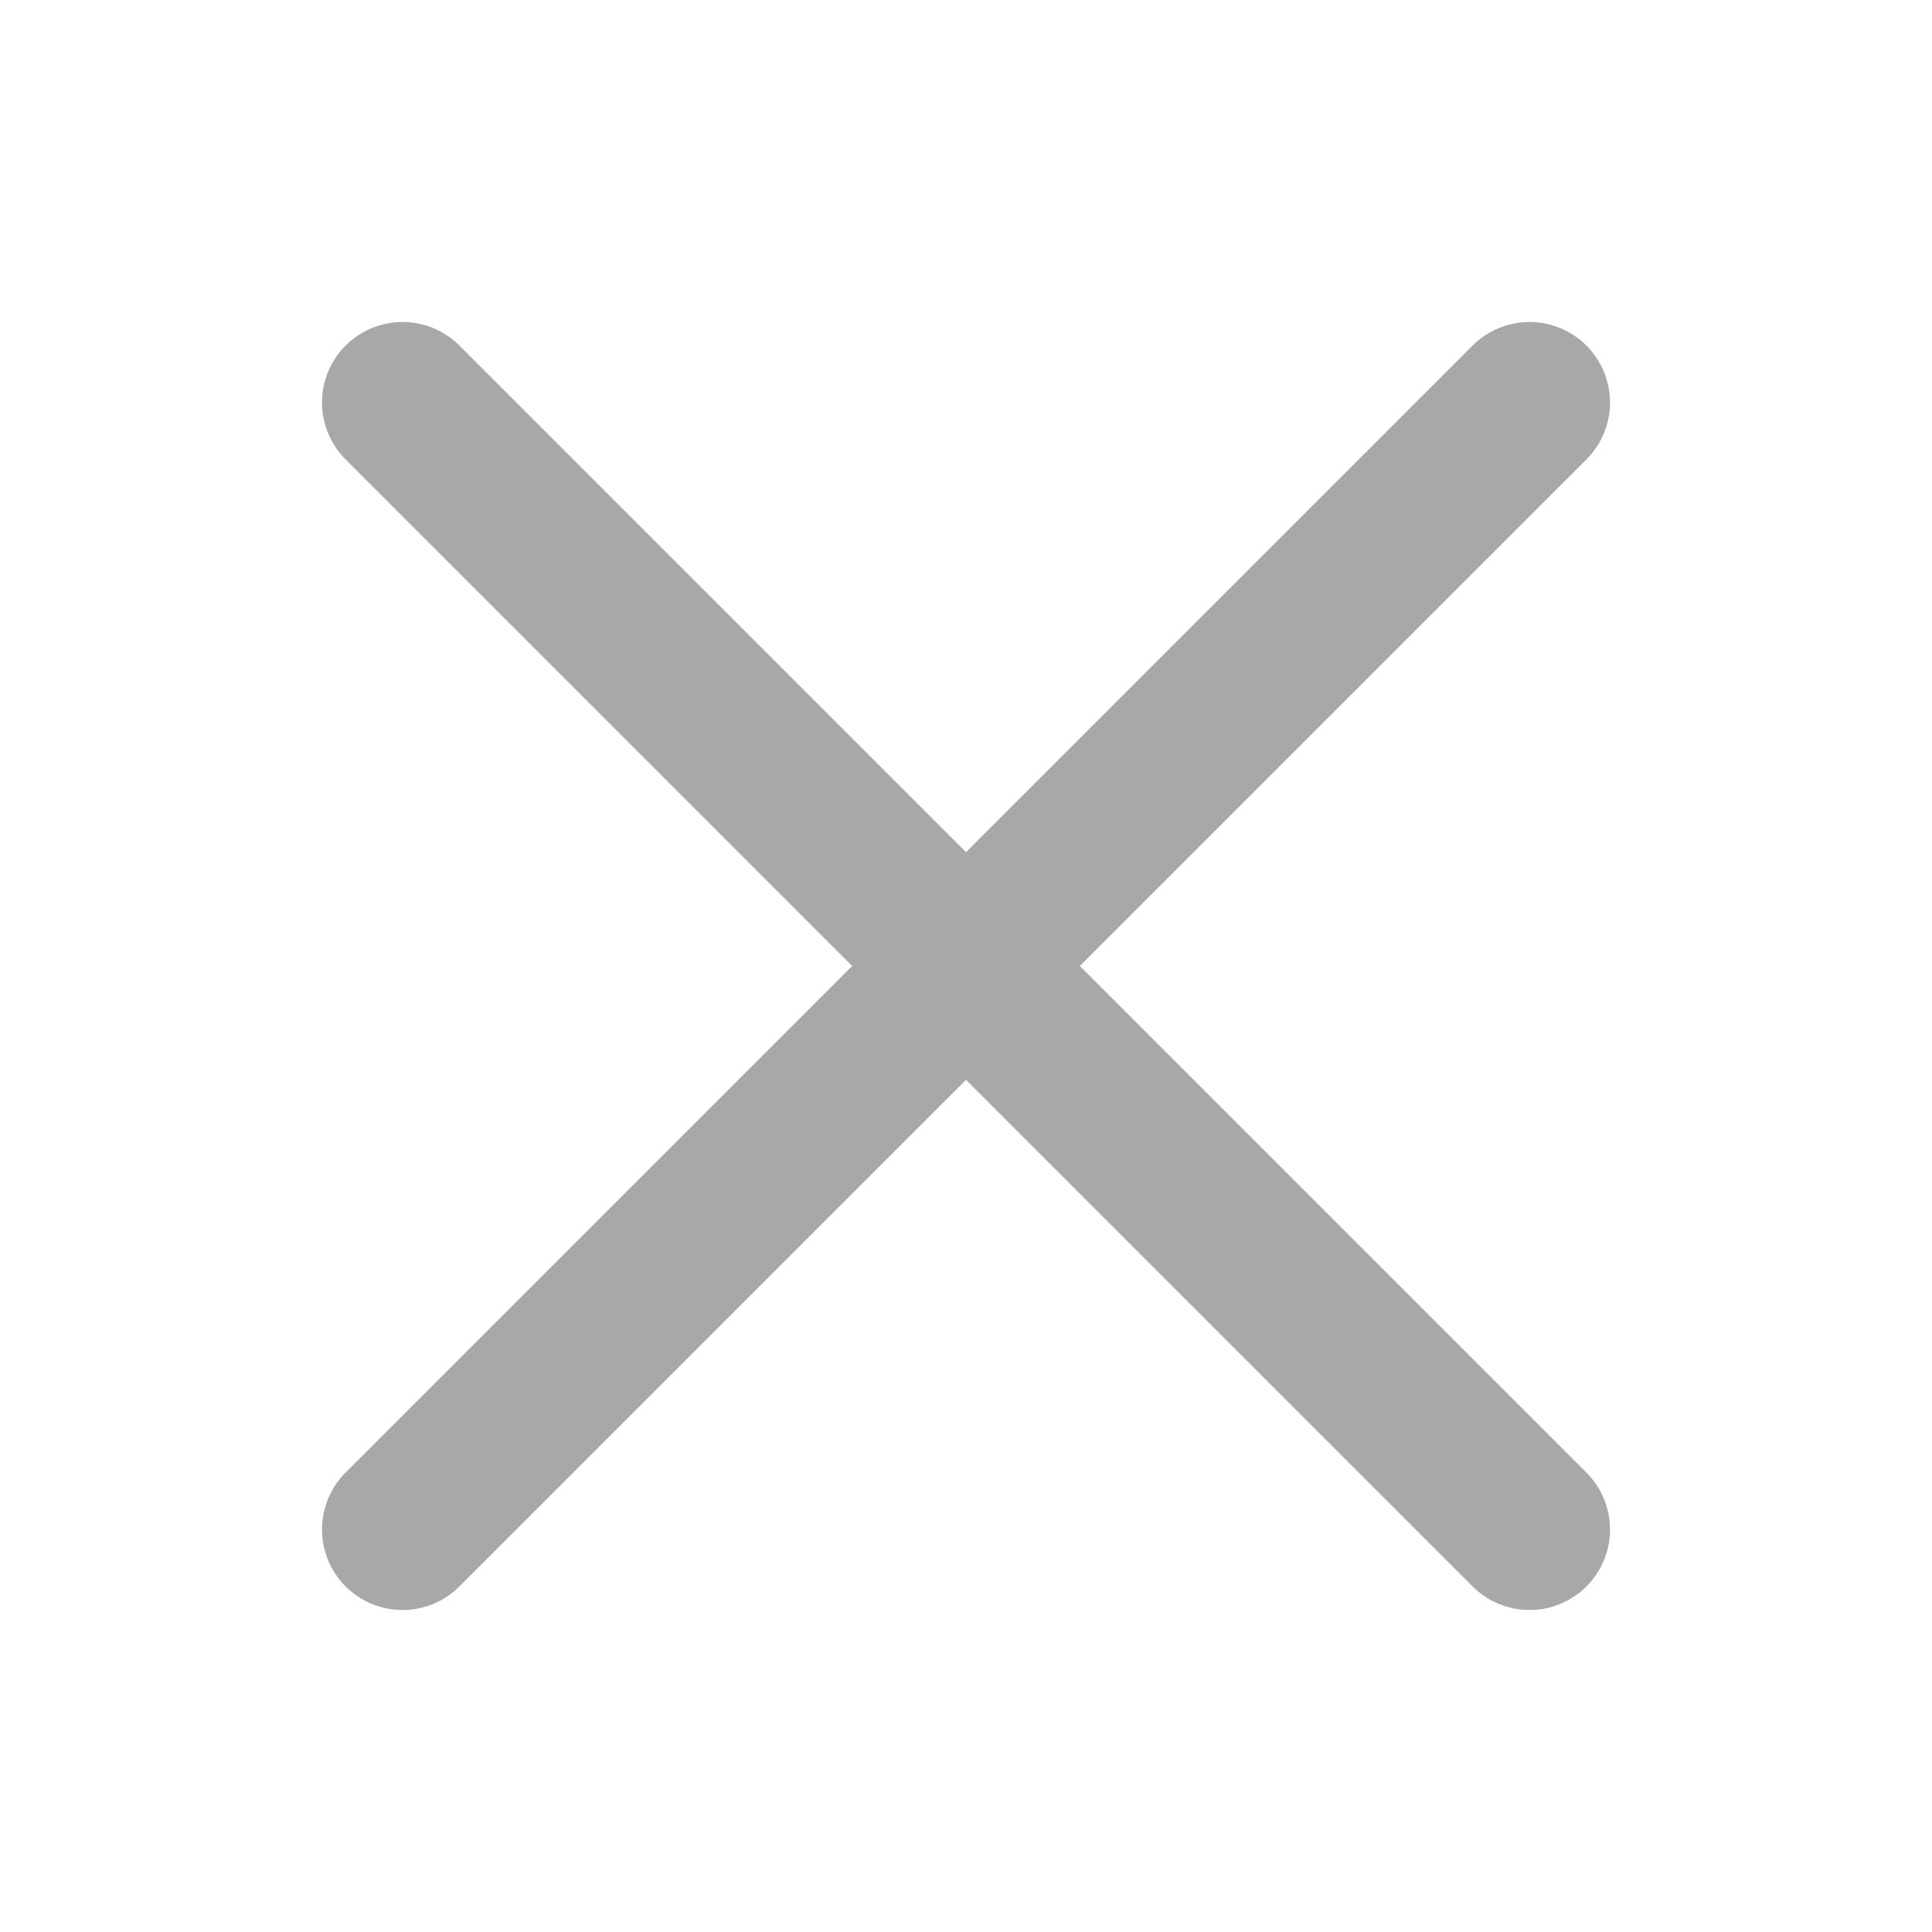
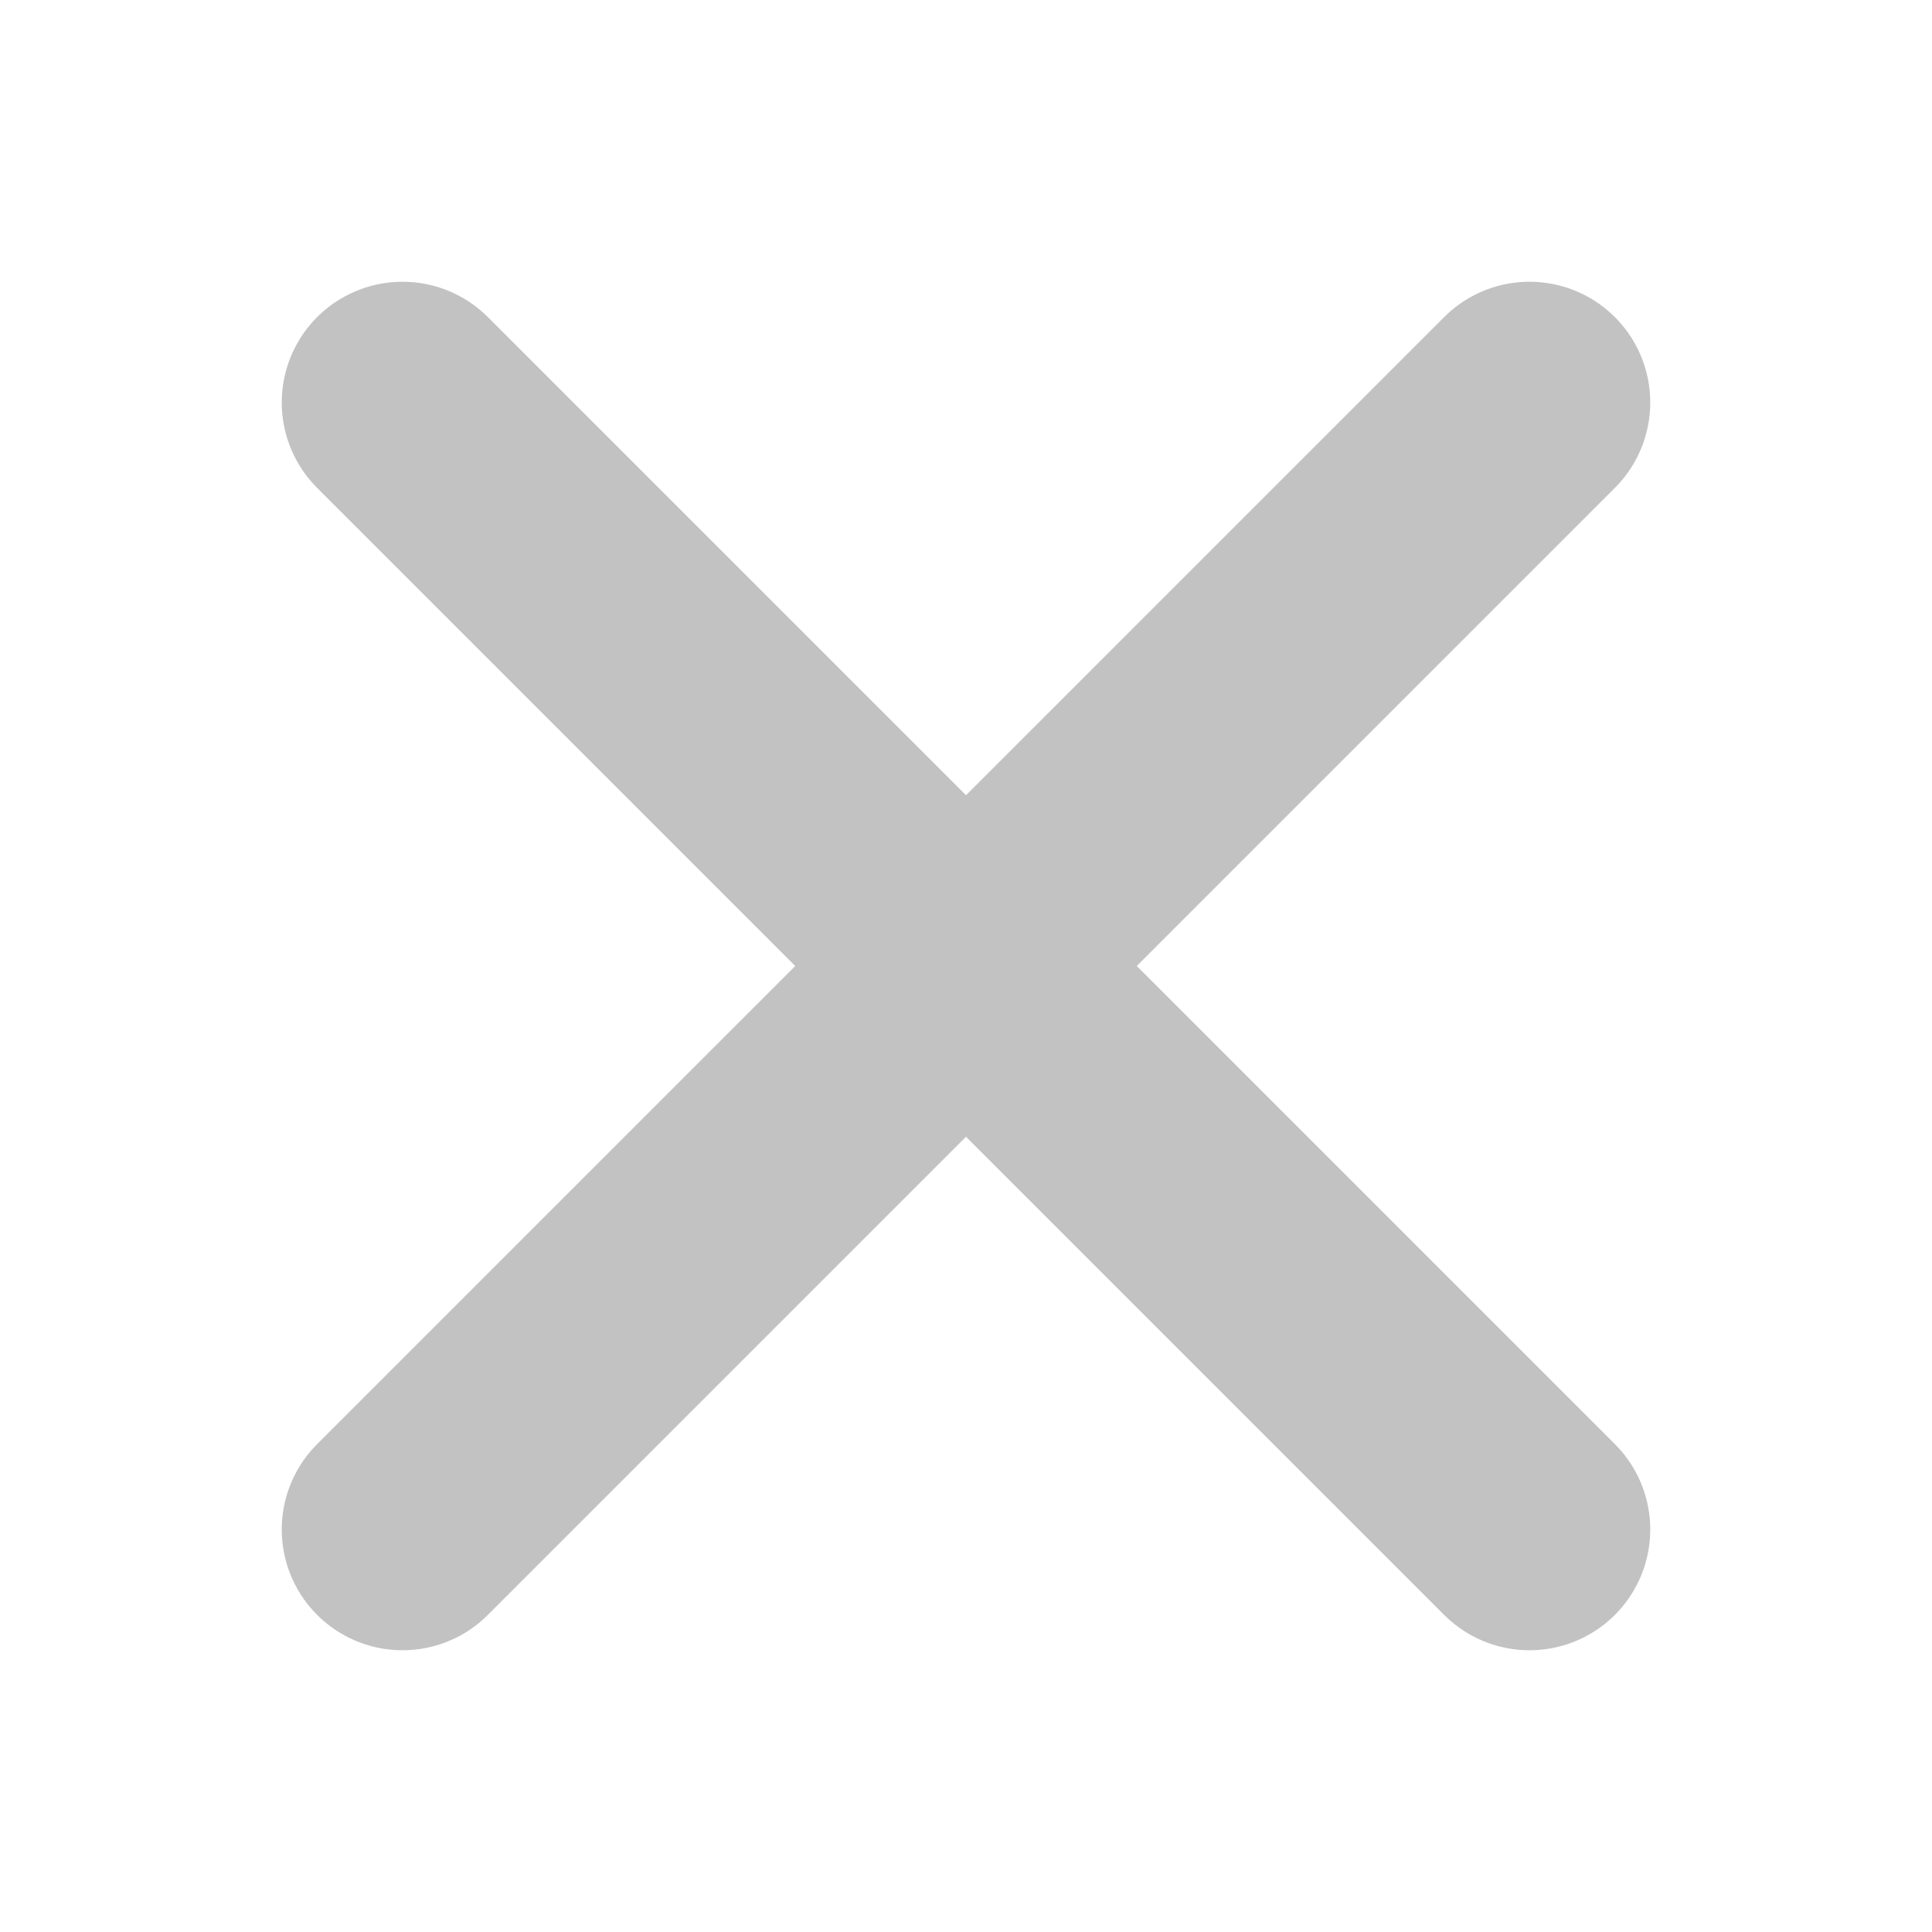
<svg xmlns="http://www.w3.org/2000/svg" width="800px" height="800px" viewBox="0 0 24 24" fill="none">
  <g id="SVGRepo_bgCarrier" stroke-width="0" />
  <g id="SVGRepo_tracerCarrier" stroke-linecap="round" stroke-linejoin="round" />
  <g id="SVGRepo_iconCarrier">
-     <path d="M5 5L19 19M5 19L19 5" stroke="#a8a8a8" stroke-width="2" stroke-linecap="round" stroke-linejoin="round" />
+     <path d="M5 5L19 19M5 19L19 5" stroke="#c2c2c2" stroke-width="3" stroke-linecap="round" stroke-linejoin="round" />
  </g>
</svg>
